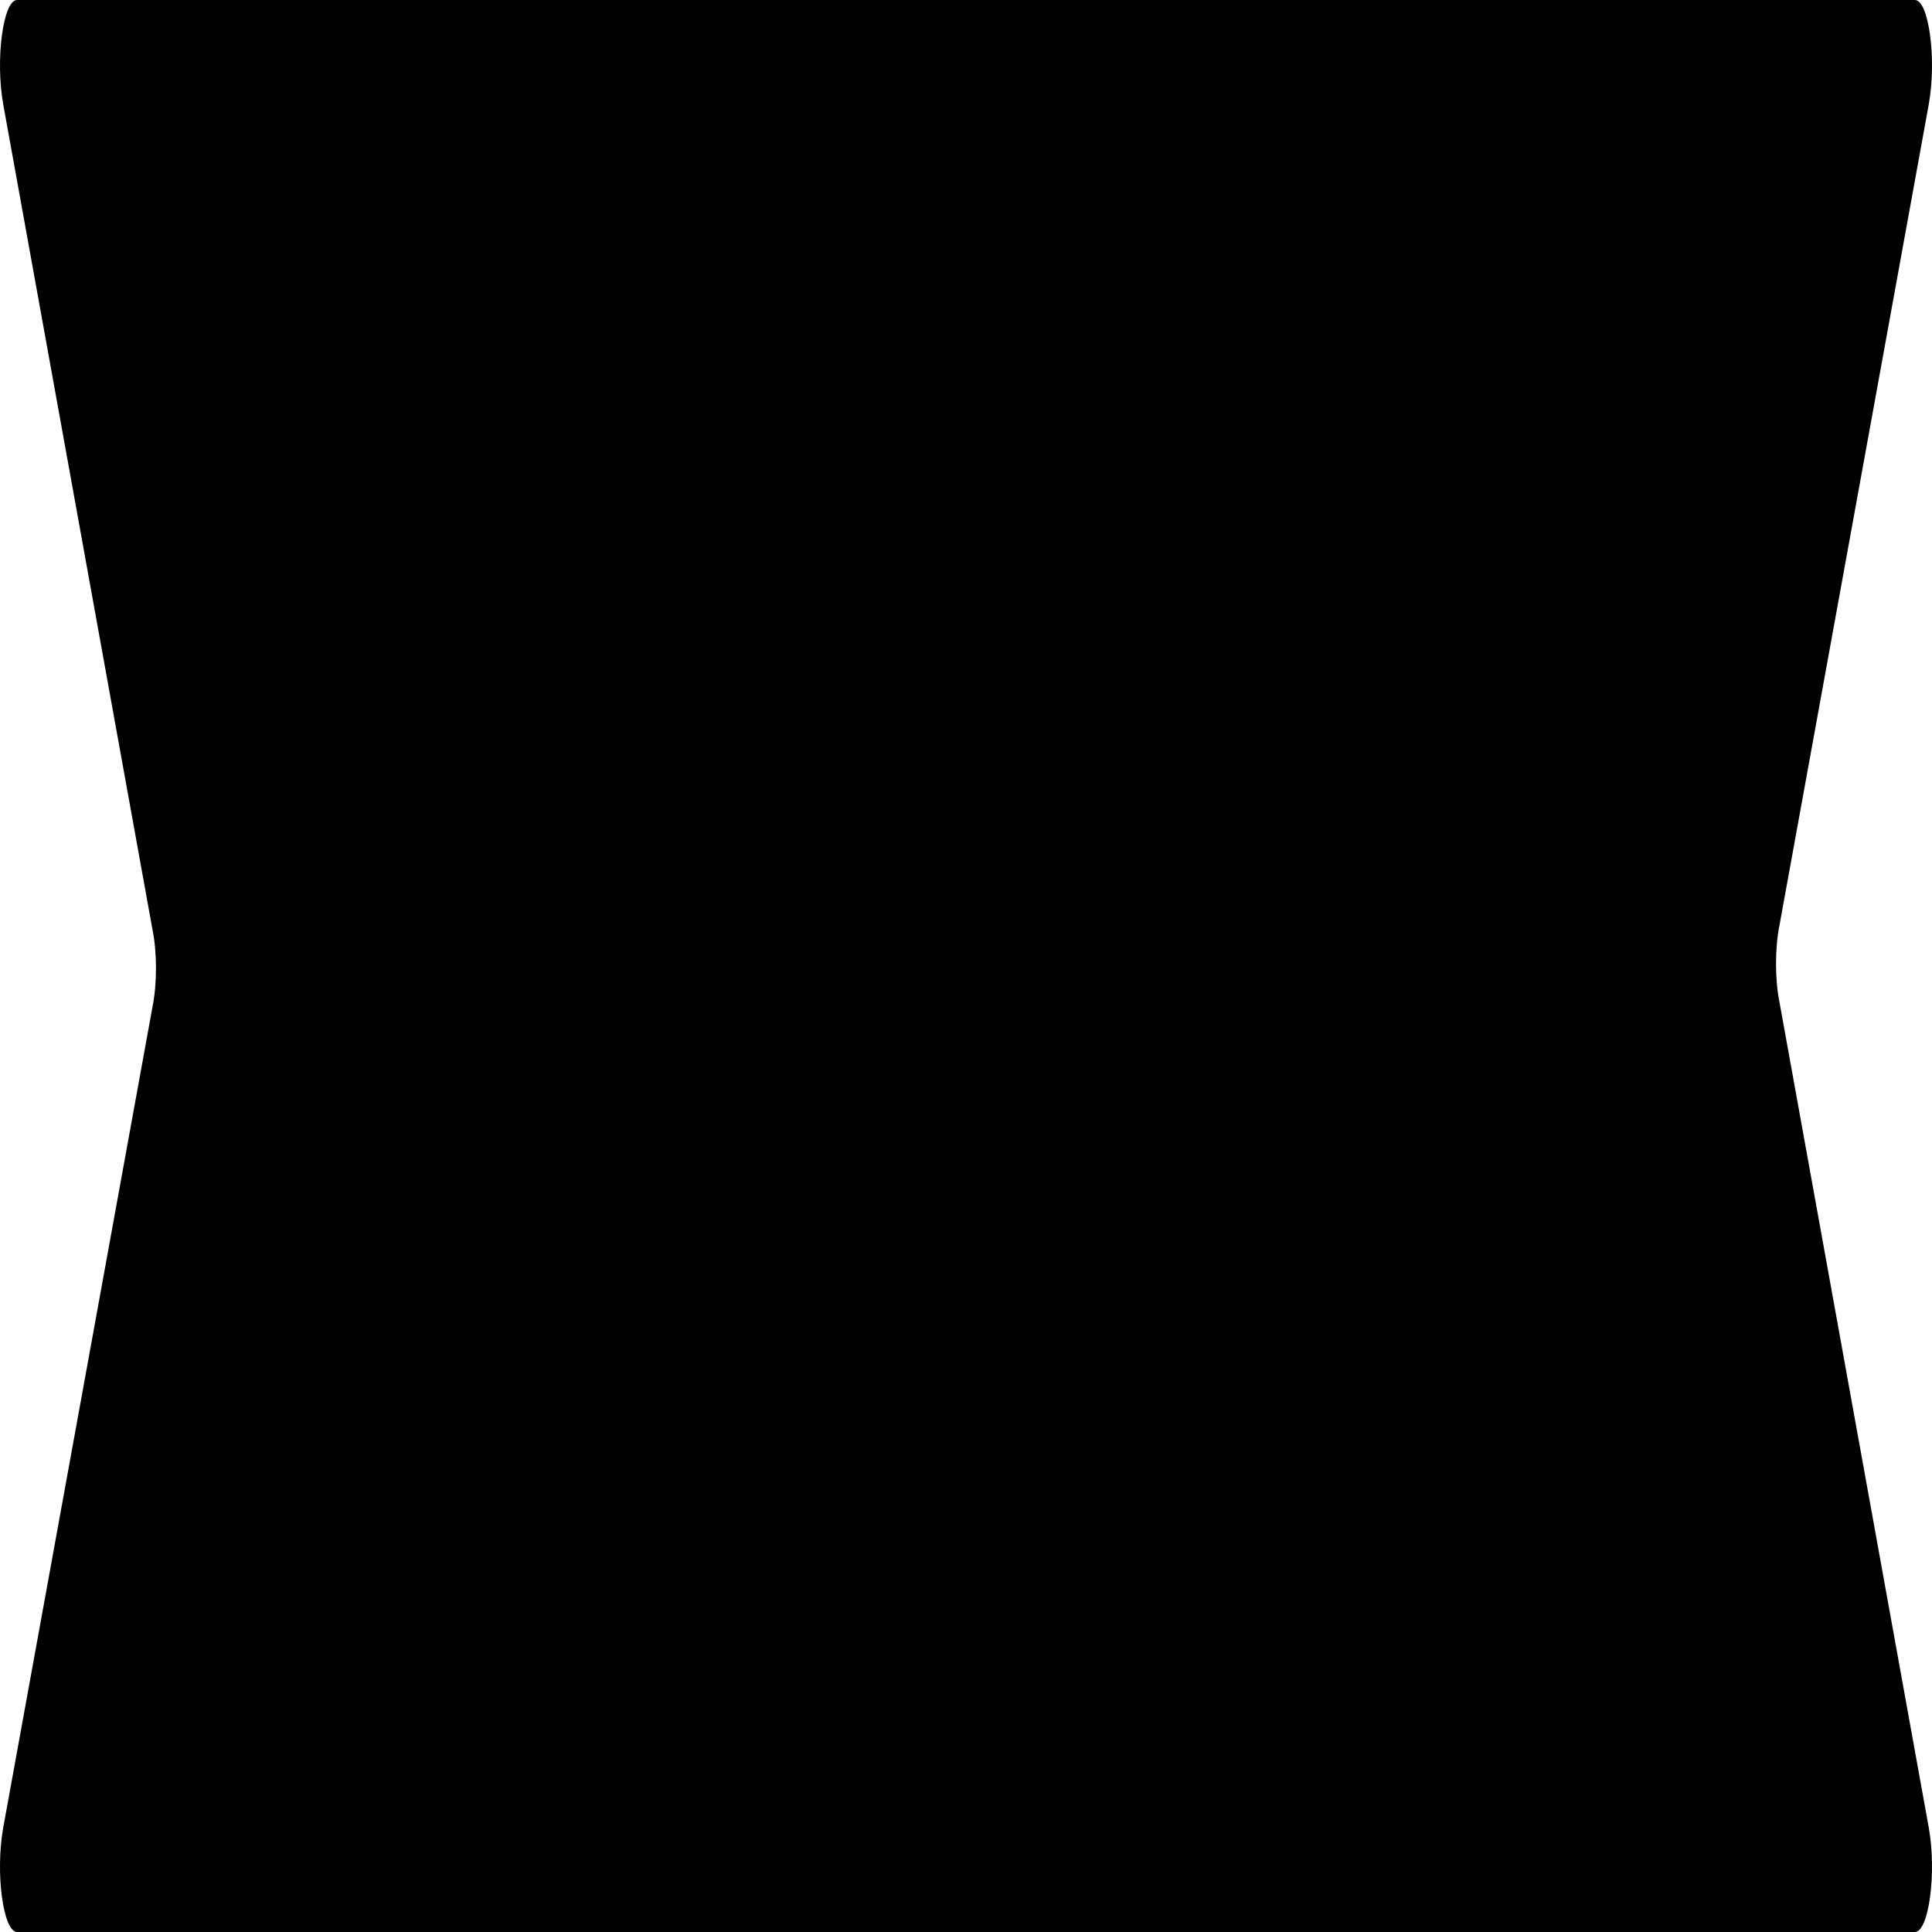
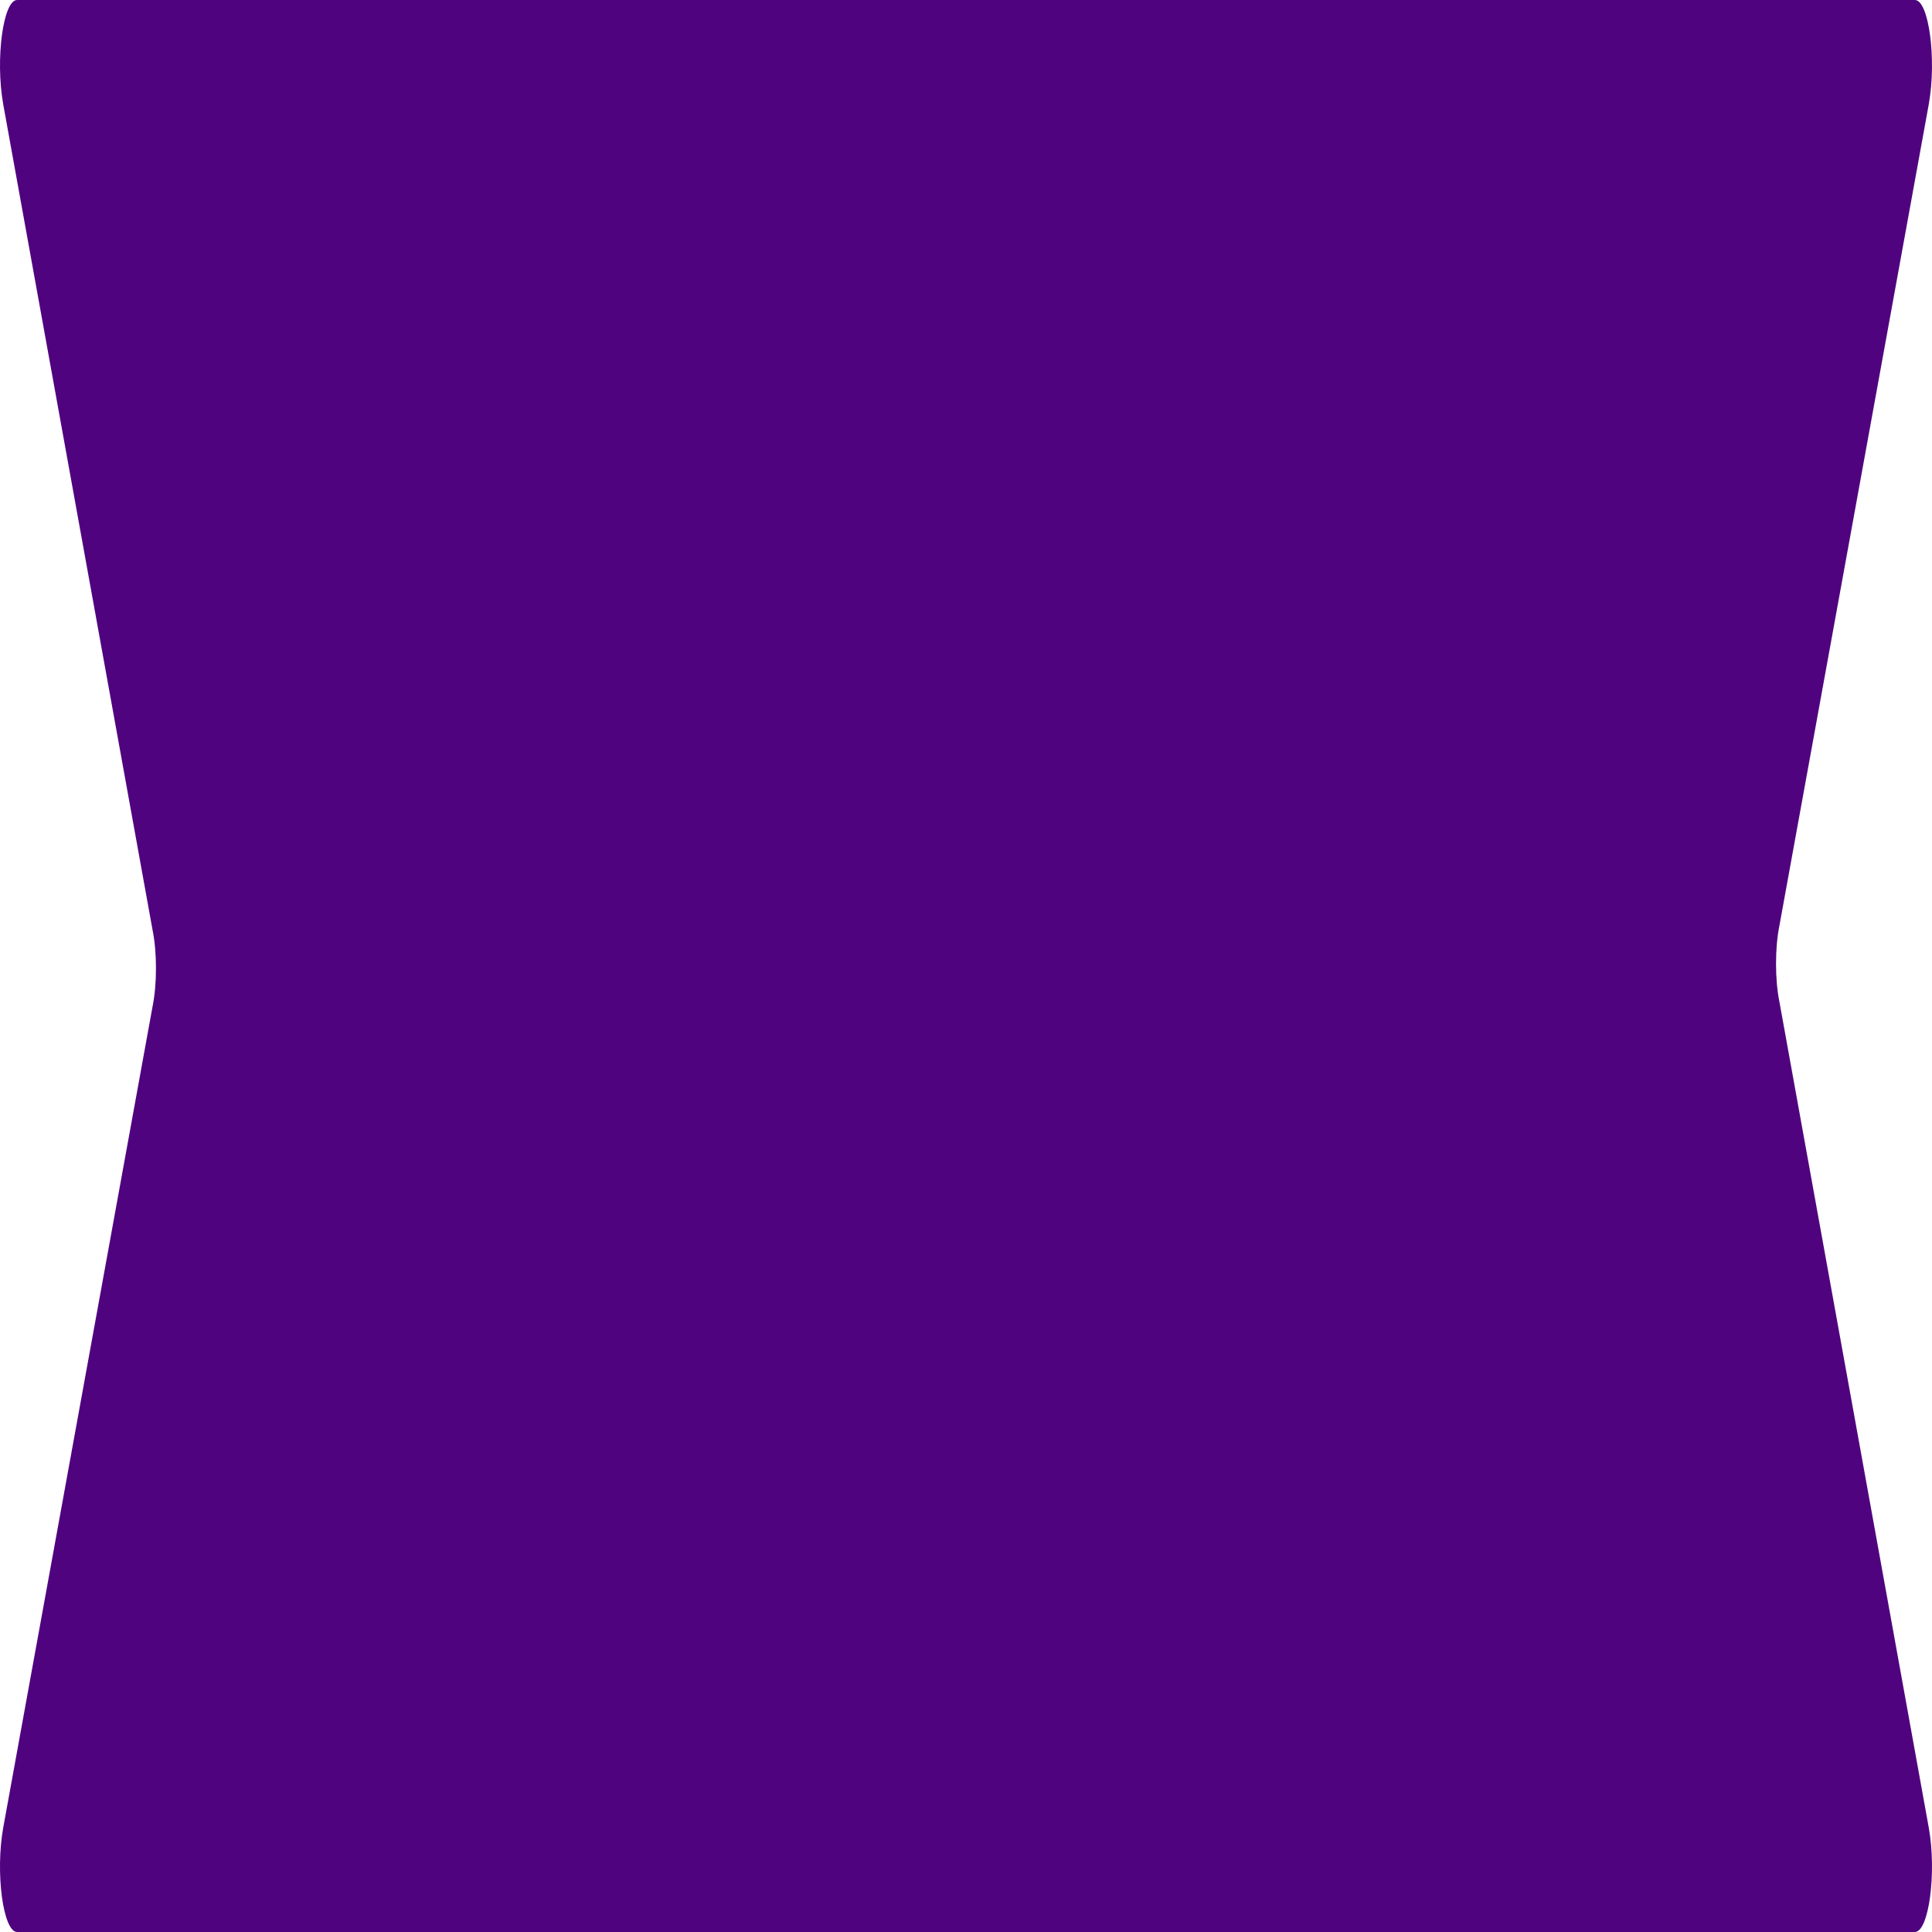
- <svg xmlns="http://www.w3.org/2000/svg" preserveAspectRatio="none" data-bbox="15.5 78.5 169.001 43" viewBox="15.5 78.5 169.001 43" height="200" width="200" data-type="shape" role="presentation" aria-hidden="true">
+ <svg xmlns="http://www.w3.org/2000/svg" preserveAspectRatio="none" data-bbox="15.5 78.5 169.001 43" viewBox="15.5 78.5 169.001 43" height="200" width="200" data-type="shape" role="presentation" aria-hidden="true" fill="#50037f">
  <g>
    <path d="M184.218 80.822c.709-1.009 0-2.322-1.215-2.322H16.997c-1.215 0-1.923 1.312-1.215 2.322l13.058 18.37a1.364 1.364 0 0 1 0 1.716l-13.058 18.27c-.709 1.009 0 2.322 1.215 2.322h166.007c1.215 0 1.923-1.312 1.215-2.322l-13.058-18.371a1.364 1.364 0 0 1 0-1.716l13.057-18.269z" style="" />
  </g>
</svg>
